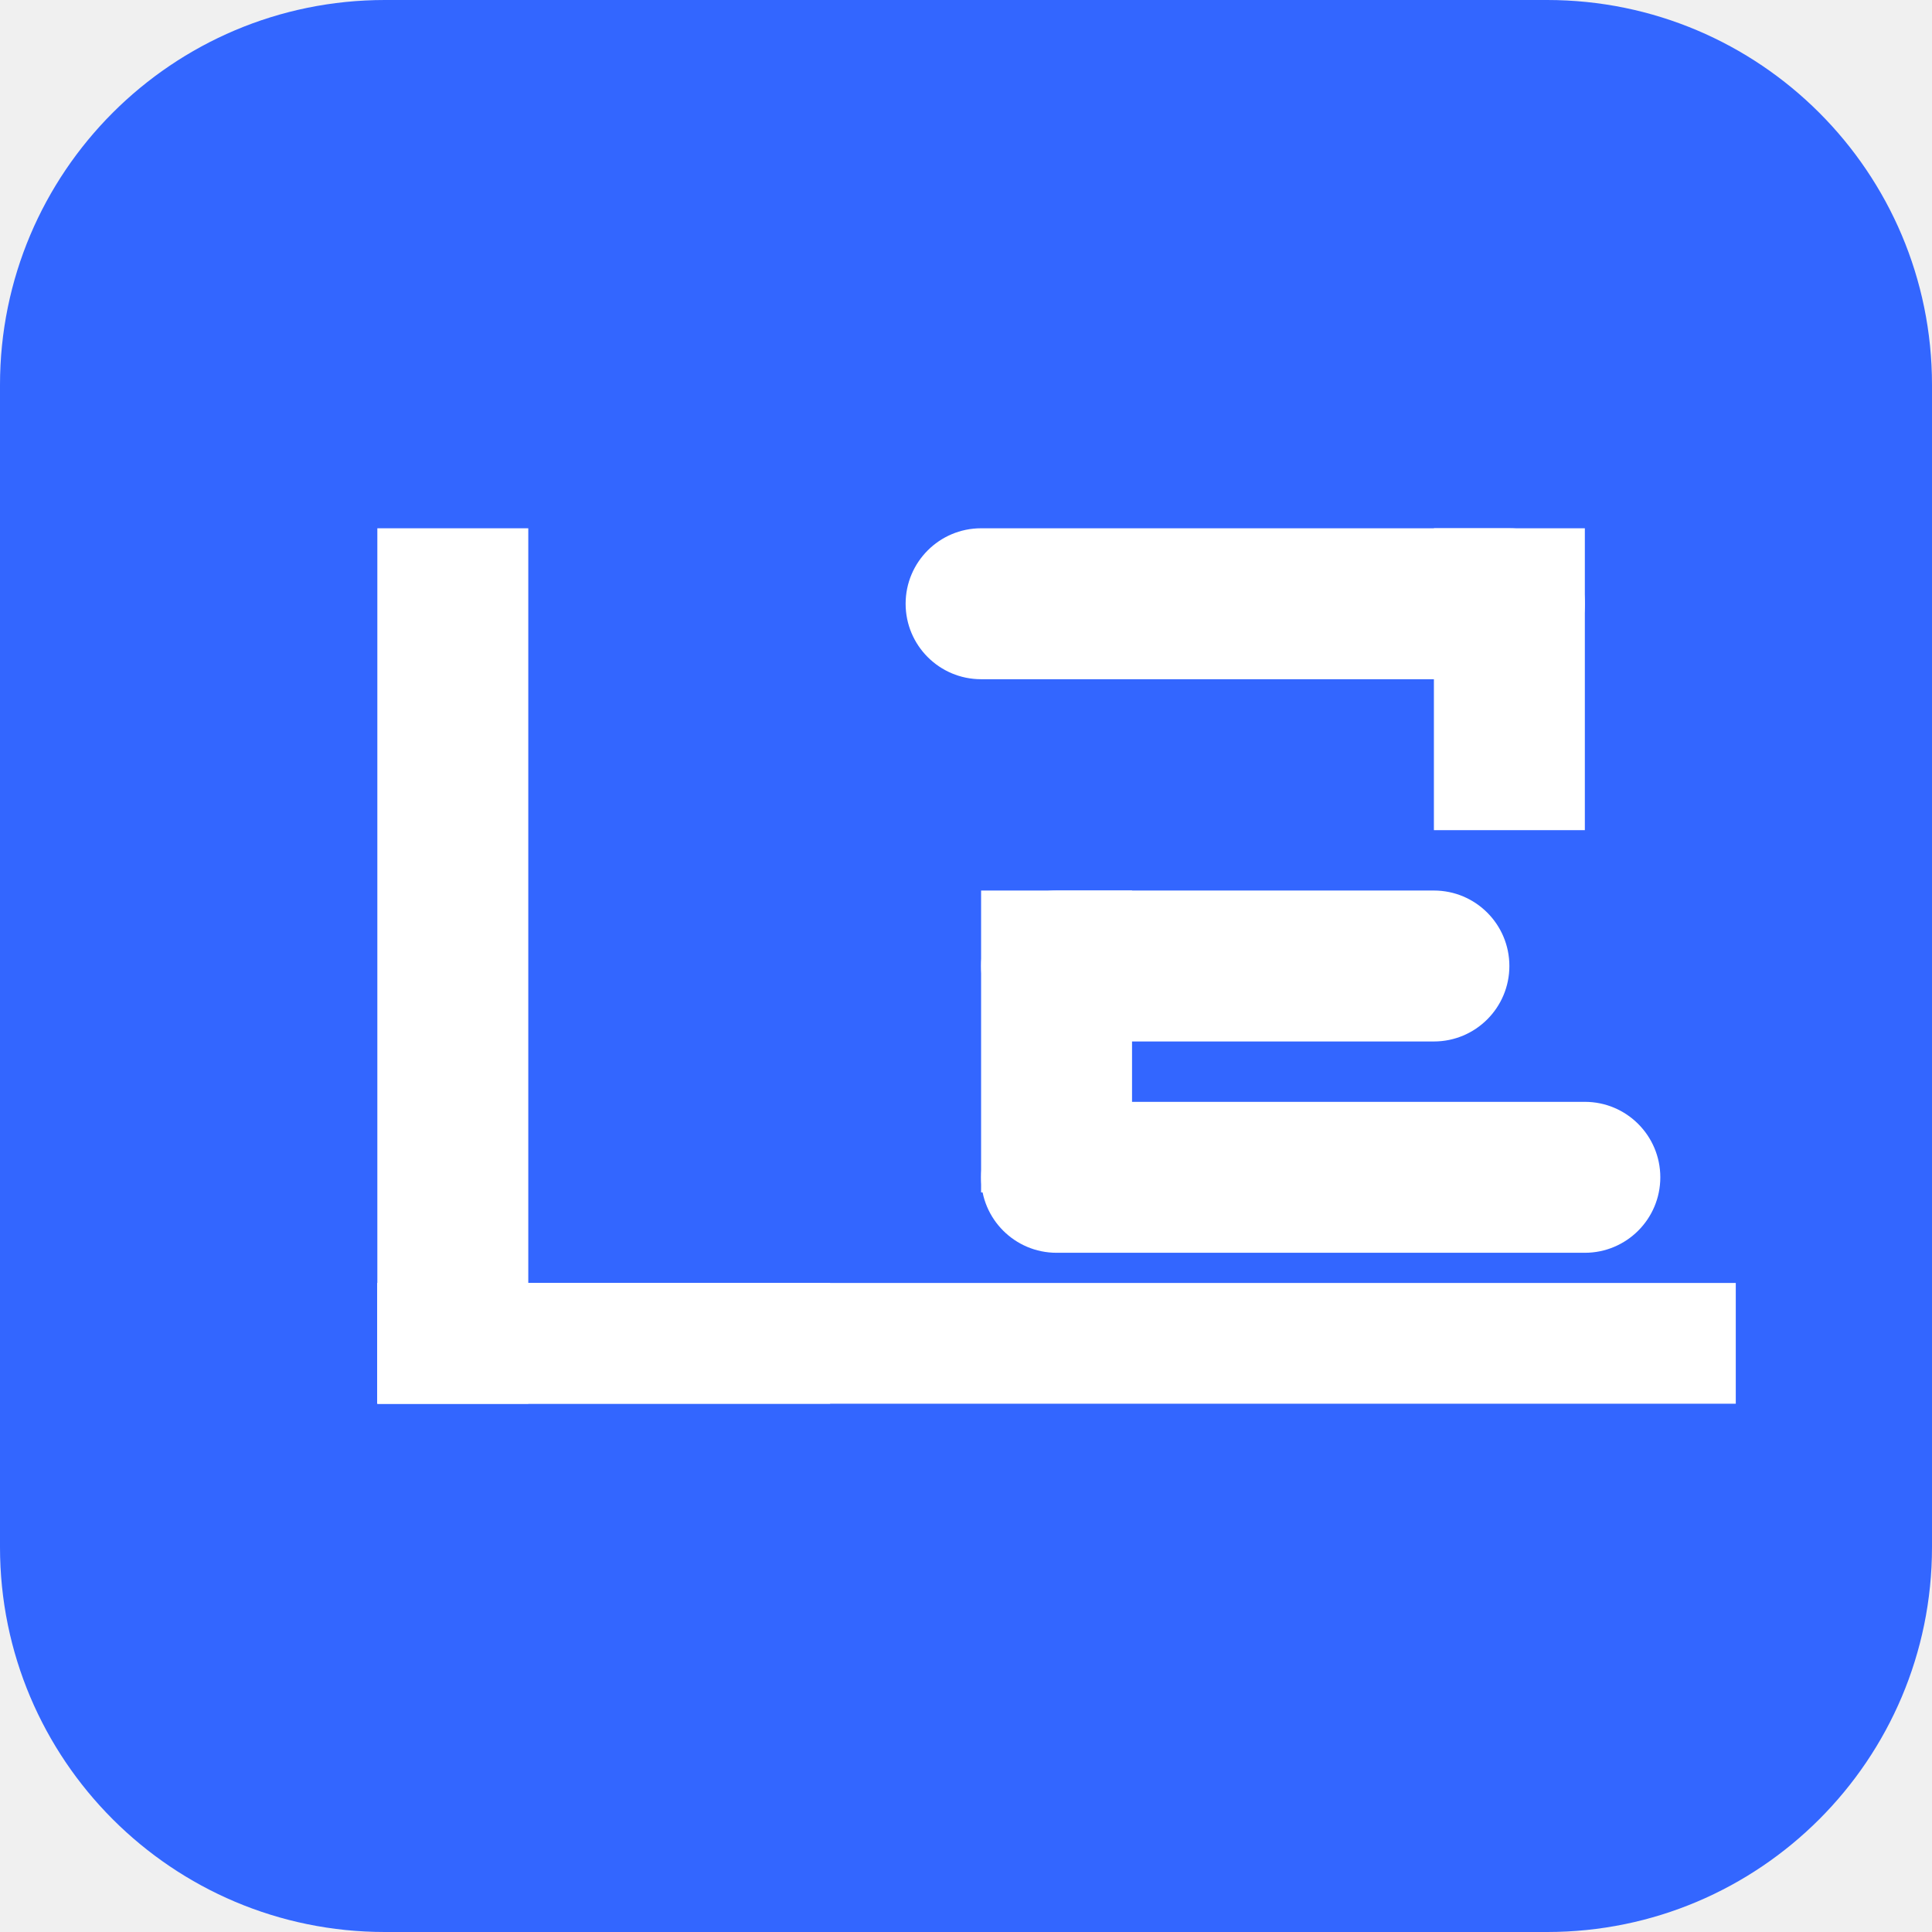
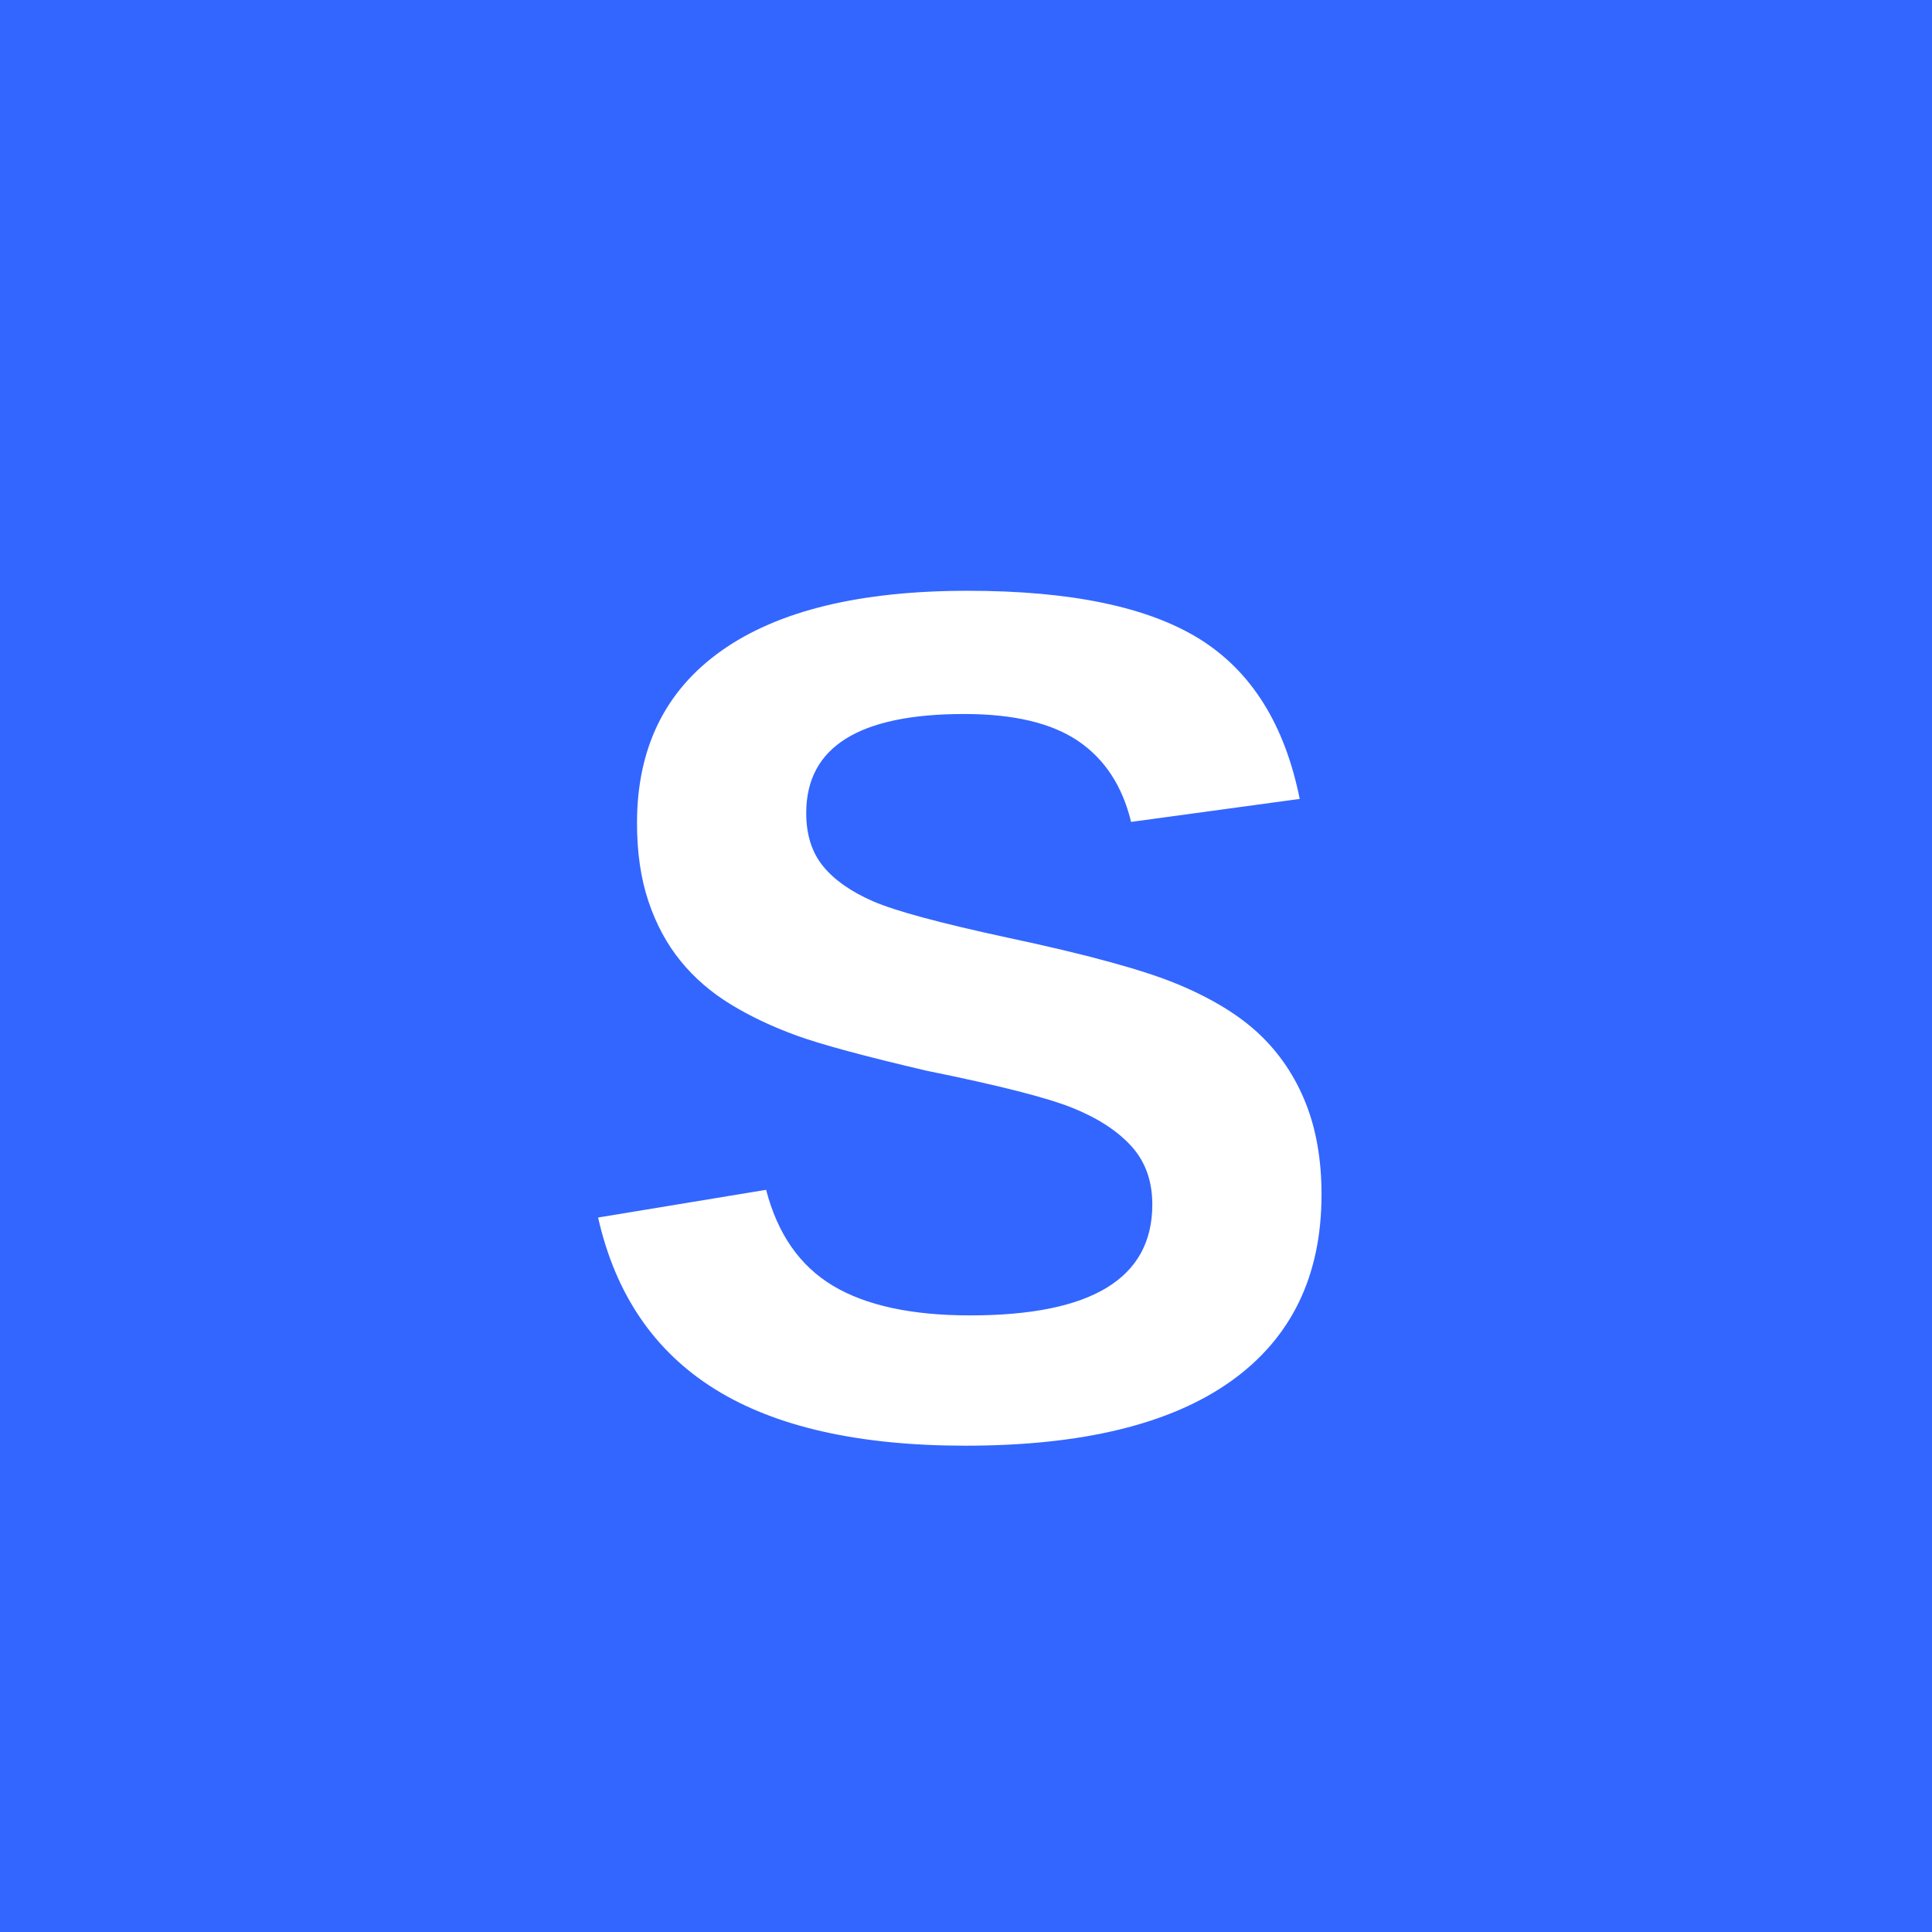
<svg xmlns="http://www.w3.org/2000/svg" width="512" height="512" viewBox="0 0 512 512">
-   <rect width="512" height="512" rx="102" fill="#3366FF" />
-   <g fill="white">
-     <rect x="100" y="140" width="40" height="232" fill="white" />
-     <rect x="100" y="340" width="120" height="32" fill="white" />
-     <rect x="240" y="140" width="180" height="40" rx="20" fill="white" />
-     <rect x="380" y="140" width="40" height="80" fill="white" />
-     <rect x="260" y="236" width="140" height="40" rx="20" fill="white" />
-     <rect x="260" y="236" width="40" height="80" fill="white" />
-     <rect x="260" y="292" width="180" height="40" rx="20" fill="white" />
-     <rect x="100" y="340" width="360" height="32" fill="white" />
-   </g>
+   <rect width="512" height="512" fill="#3366FF" />
+   <text x="256" y="380" font-family="Arial, sans-serif" font-size="320" font-weight="bold" fill="white" text-anchor="middle">S</text>
</svg>
